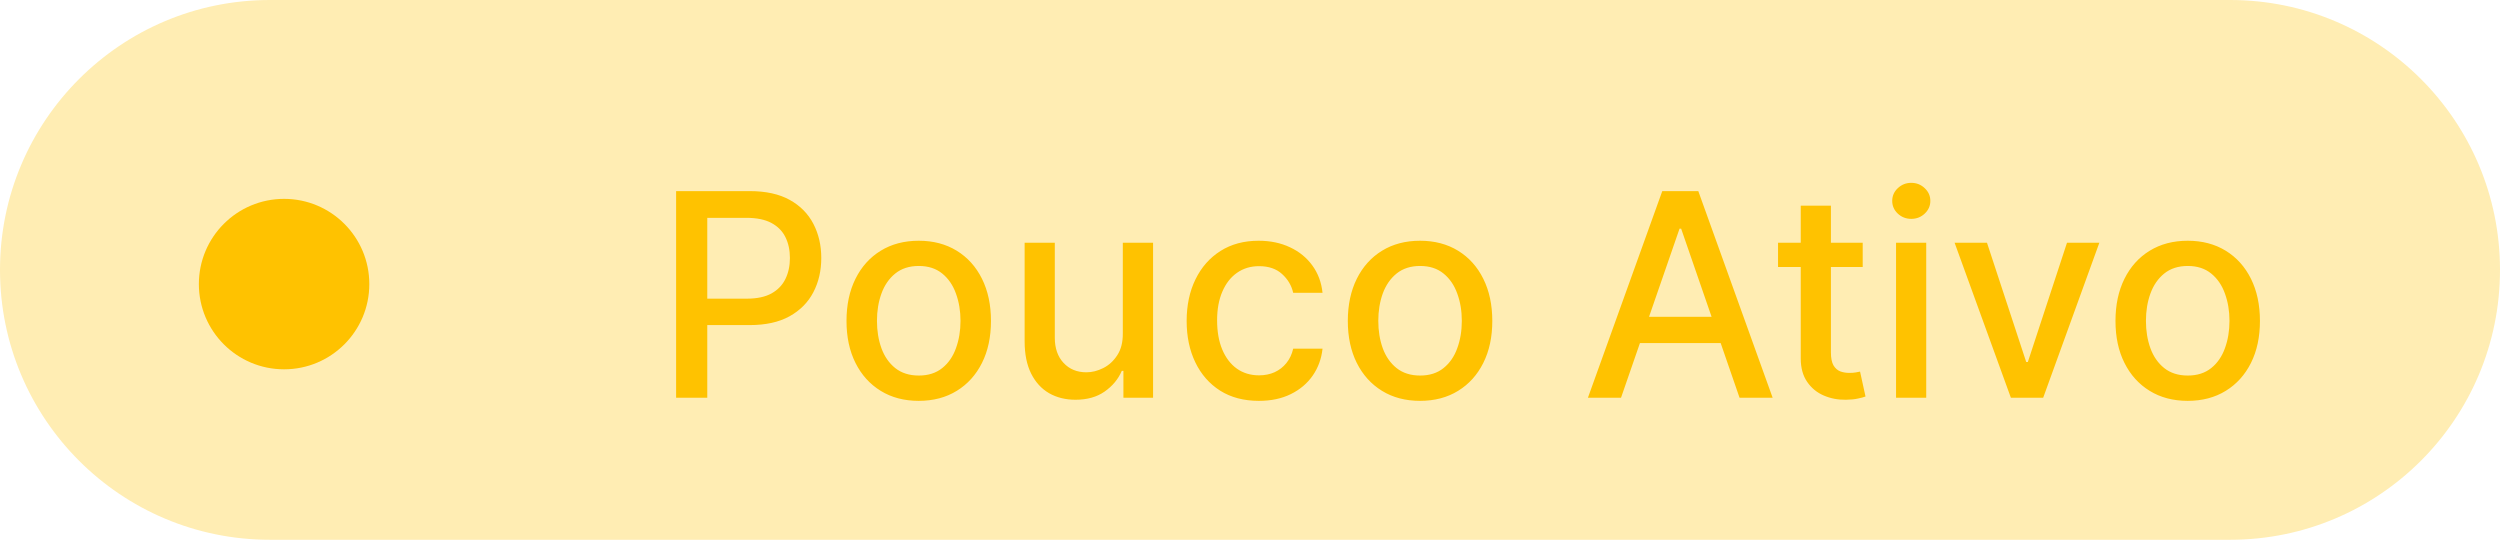
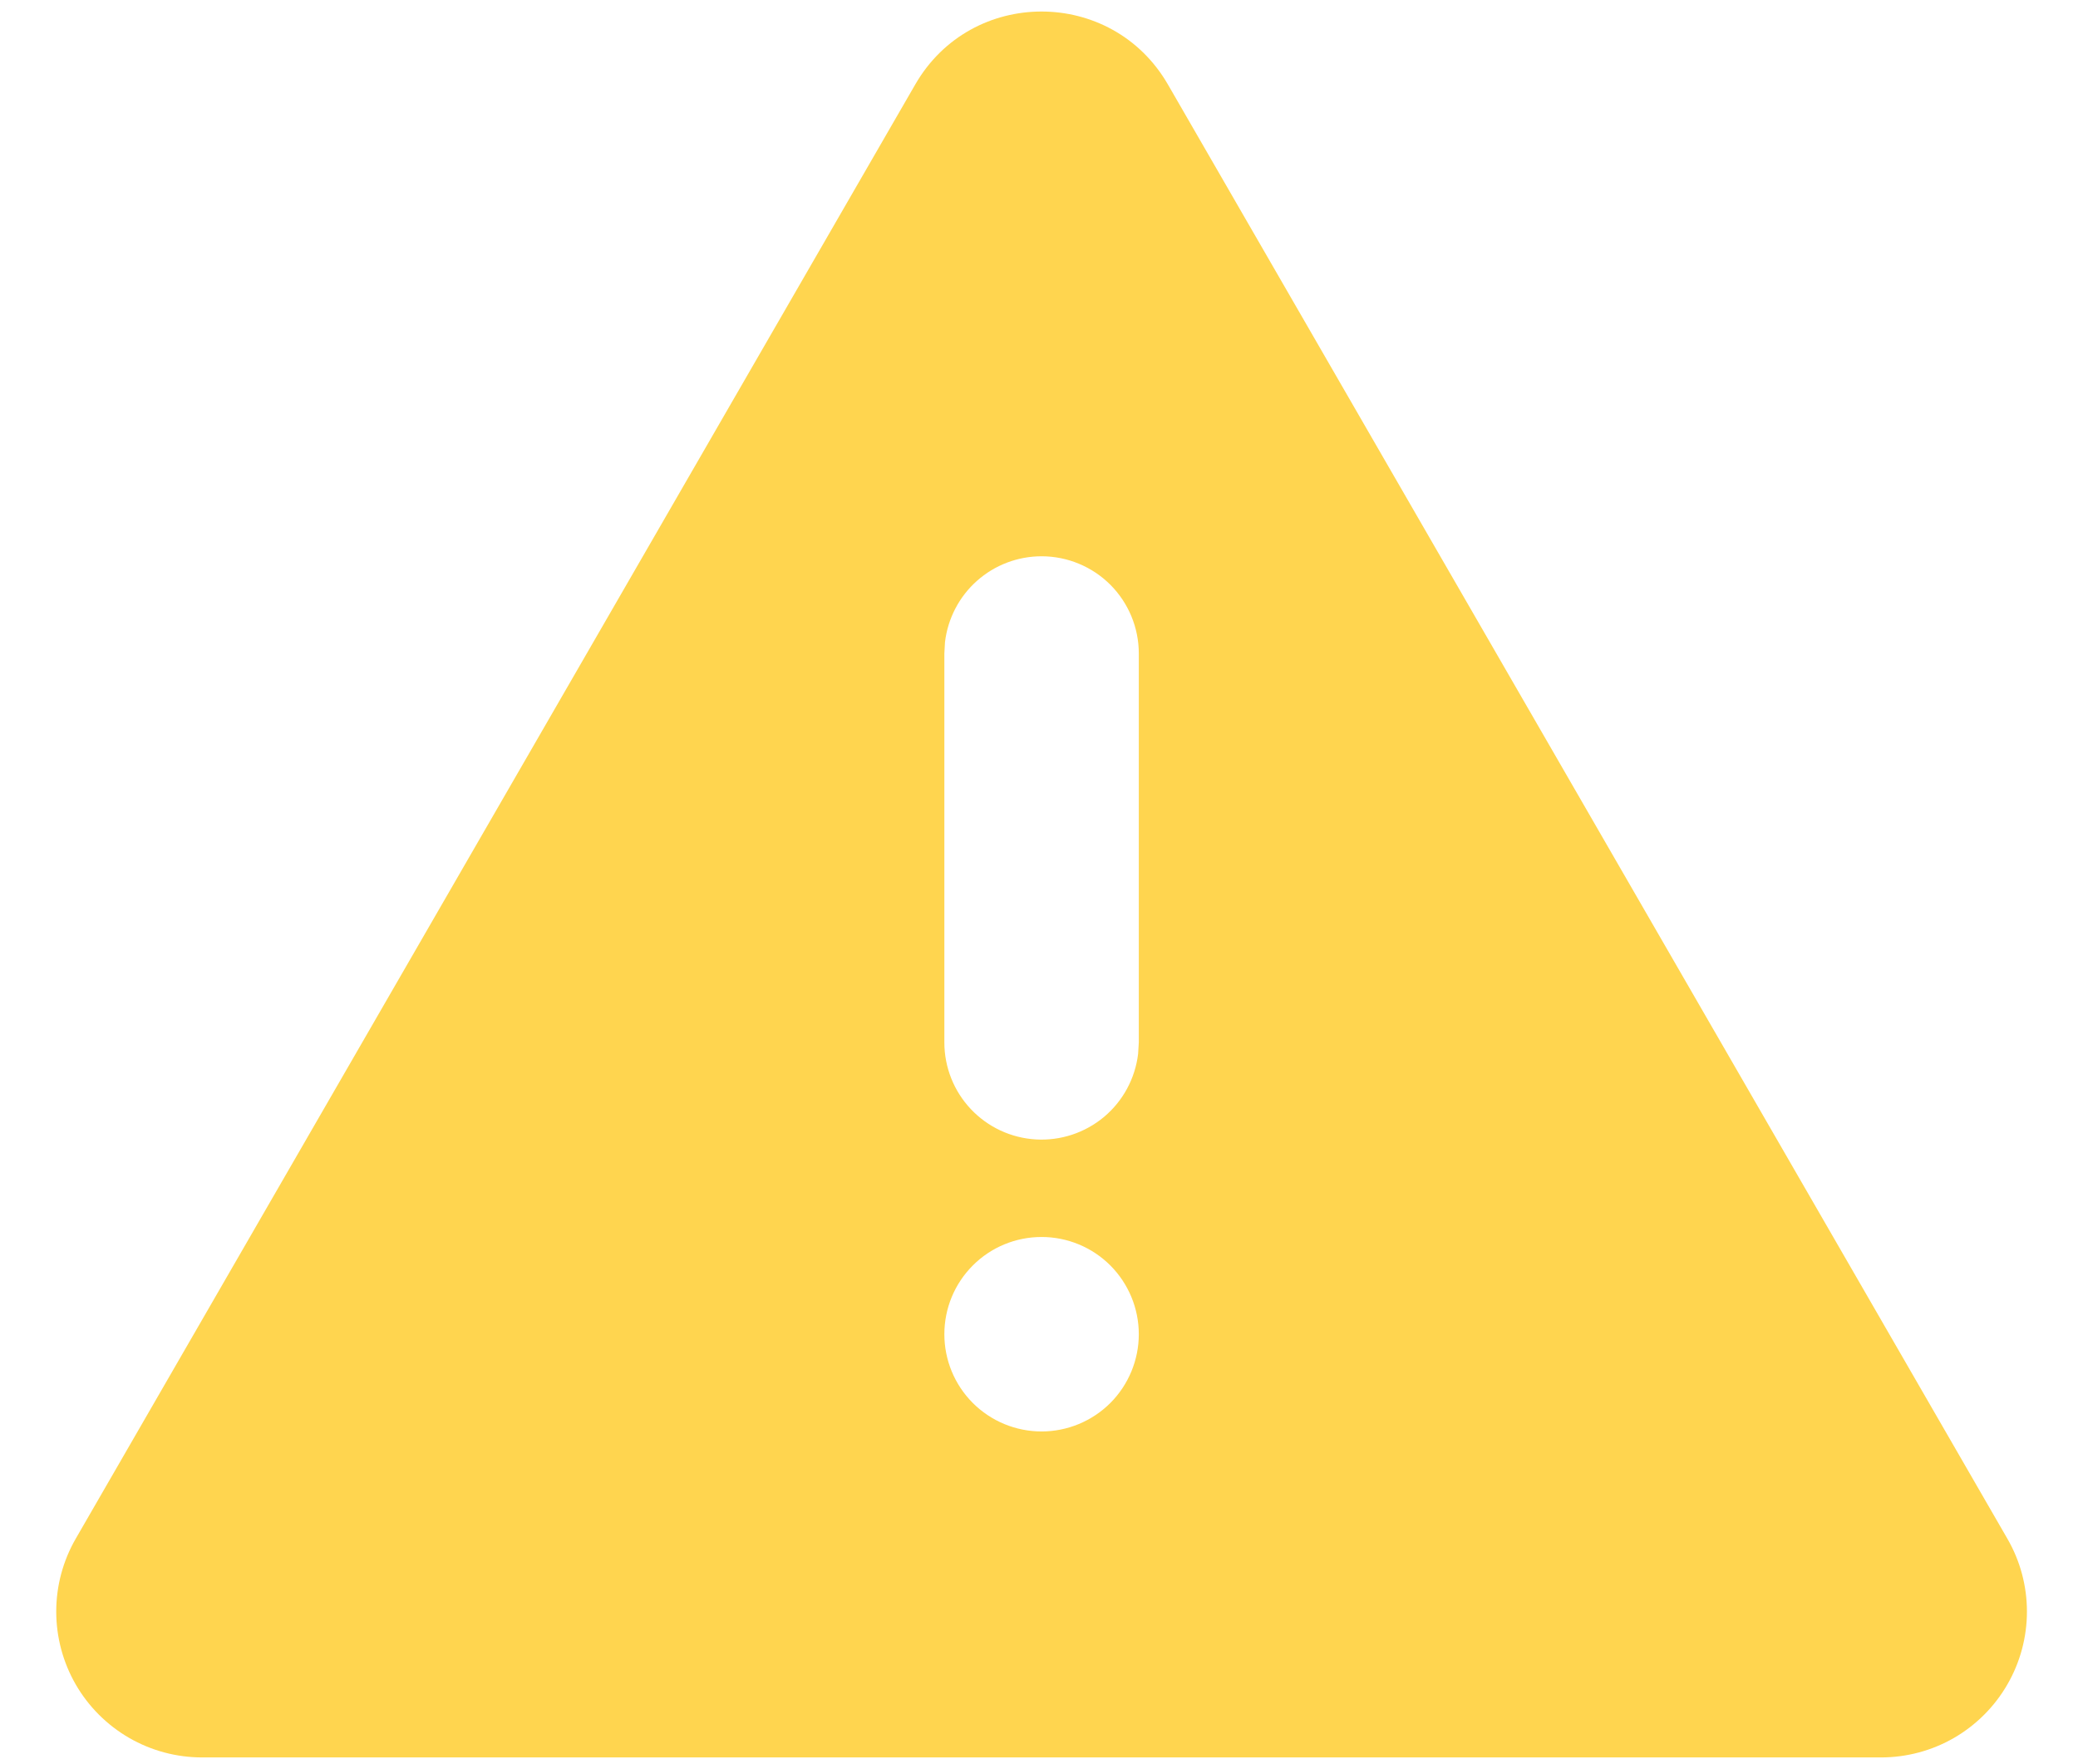
- <svg xmlns="http://www.w3.org/2000/svg" width="88" height="19" viewBox="0 0 88 19" fill="none">
-   <rect width="88" height="19" rx="9.5" fill="#FFC200" fill-opacity="0.3" />
-   <circle cx="10" cy="10" r="3" fill="#FFC200" />
-   <path d="M23.799 14V6.727H26.391C26.957 6.727 27.426 6.83 27.798 7.036C28.169 7.242 28.447 7.524 28.632 7.881C28.817 8.237 28.909 8.637 28.909 9.082C28.909 9.529 28.816 9.932 28.629 10.289C28.444 10.644 28.165 10.926 27.791 11.134C27.419 11.34 26.951 11.443 26.388 11.443H24.605V10.513H26.288C26.646 10.513 26.936 10.451 27.158 10.328C27.381 10.203 27.544 10.032 27.648 9.817C27.753 9.601 27.805 9.356 27.805 9.082C27.805 8.807 27.753 8.563 27.648 8.35C27.544 8.137 27.38 7.97 27.155 7.849C26.932 7.729 26.639 7.668 26.274 7.668H24.896V14H23.799ZM32.34 14.11C31.828 14.11 31.382 13.993 31.001 13.758C30.62 13.524 30.324 13.196 30.113 12.775C29.902 12.354 29.797 11.861 29.797 11.298C29.797 10.732 29.902 10.237 30.113 9.813C30.324 9.389 30.62 9.06 31.001 8.826C31.382 8.592 31.828 8.474 32.34 8.474C32.851 8.474 33.297 8.592 33.678 8.826C34.059 9.06 34.355 9.389 34.566 9.813C34.777 10.237 34.882 10.732 34.882 11.298C34.882 11.861 34.777 12.354 34.566 12.775C34.355 13.196 34.059 13.524 33.678 13.758C33.297 13.993 32.851 14.11 32.34 14.11ZM32.343 13.219C32.675 13.219 32.949 13.131 33.167 12.956C33.385 12.781 33.546 12.548 33.65 12.256C33.756 11.965 33.81 11.644 33.81 11.294C33.81 10.946 33.756 10.626 33.65 10.335C33.546 10.042 33.385 9.806 33.167 9.629C32.949 9.451 32.675 9.362 32.343 9.362C32.009 9.362 31.732 9.451 31.512 9.629C31.294 9.806 31.132 10.042 31.026 10.335C30.921 10.626 30.869 10.946 30.869 11.294C30.869 11.644 30.921 11.965 31.026 12.256C31.132 12.548 31.294 12.781 31.512 12.956C31.732 13.131 32.009 13.219 32.343 13.219ZM39.523 11.738V8.545H40.588V14H39.544V13.055H39.487C39.362 13.347 39.16 13.589 38.883 13.783C38.609 13.975 38.267 14.071 37.857 14.071C37.507 14.071 37.197 13.994 36.927 13.84C36.659 13.684 36.448 13.453 36.295 13.148C36.143 12.842 36.067 12.465 36.067 12.015V8.545H37.129V11.887C37.129 12.259 37.232 12.555 37.438 12.775C37.644 12.995 37.911 13.105 38.241 13.105C38.44 13.105 38.637 13.055 38.834 12.956C39.032 12.857 39.197 12.706 39.327 12.505C39.46 12.304 39.525 12.048 39.523 11.738ZM44.312 14.11C43.784 14.11 43.33 13.991 42.949 13.751C42.57 13.51 42.279 13.177 42.075 12.754C41.871 12.33 41.77 11.845 41.77 11.298C41.77 10.744 41.874 10.255 42.082 9.831C42.29 9.405 42.584 9.072 42.963 8.833C43.342 8.594 43.788 8.474 44.301 8.474C44.716 8.474 45.085 8.551 45.409 8.705C45.734 8.857 45.995 9.07 46.194 9.344C46.395 9.619 46.515 9.94 46.553 10.307H45.52C45.463 10.051 45.333 9.831 45.129 9.646C44.928 9.462 44.658 9.369 44.319 9.369C44.023 9.369 43.764 9.447 43.541 9.604C43.321 9.758 43.15 9.978 43.027 10.264C42.904 10.548 42.842 10.884 42.842 11.273C42.842 11.671 42.902 12.014 43.023 12.303C43.144 12.591 43.314 12.815 43.534 12.974C43.757 13.132 44.019 13.212 44.319 13.212C44.52 13.212 44.703 13.175 44.866 13.102C45.032 13.026 45.17 12.918 45.282 12.778C45.395 12.639 45.475 12.471 45.52 12.274H46.553C46.515 12.627 46.4 12.942 46.209 13.219C46.017 13.496 45.76 13.713 45.438 13.872C45.118 14.031 44.743 14.11 44.312 14.11ZM49.986 14.11C49.475 14.11 49.028 13.993 48.647 13.758C48.266 13.524 47.97 13.196 47.759 12.775C47.549 12.354 47.443 11.861 47.443 11.298C47.443 10.732 47.549 10.237 47.759 9.813C47.97 9.389 48.266 9.06 48.647 8.826C49.028 8.592 49.475 8.474 49.986 8.474C50.497 8.474 50.944 8.592 51.325 8.826C51.706 9.06 52.002 9.389 52.212 9.813C52.423 10.237 52.529 10.732 52.529 11.298C52.529 11.861 52.423 12.354 52.212 12.775C52.002 13.196 51.706 13.524 51.325 13.758C50.944 13.993 50.497 14.11 49.986 14.11ZM49.989 13.219C50.321 13.219 50.596 13.131 50.813 12.956C51.031 12.781 51.192 12.548 51.296 12.256C51.403 11.965 51.456 11.644 51.456 11.294C51.456 10.946 51.403 10.626 51.296 10.335C51.192 10.042 51.031 9.806 50.813 9.629C50.596 9.451 50.321 9.362 49.989 9.362C49.656 9.362 49.379 9.451 49.159 9.629C48.941 9.806 48.779 10.042 48.672 10.335C48.568 10.626 48.516 10.946 48.516 11.294C48.516 11.644 48.568 11.965 48.672 12.256C48.779 12.548 48.941 12.781 49.159 12.956C49.379 13.131 49.656 13.219 49.989 13.219ZM57.06 14H55.895L58.512 6.727H59.78L62.397 14H61.232L59.176 8.048H59.12L57.06 14ZM57.255 11.152H61.034V12.075H57.255V11.152ZM65.567 8.545V9.398H62.587V8.545H65.567ZM63.386 7.239H64.448V12.398C64.448 12.604 64.479 12.759 64.54 12.864C64.602 12.965 64.681 13.035 64.778 13.073C64.878 13.109 64.985 13.126 65.101 13.126C65.187 13.126 65.261 13.12 65.325 13.109C65.389 13.097 65.439 13.087 65.474 13.08L65.666 13.957C65.605 13.981 65.517 14.005 65.403 14.028C65.29 14.055 65.147 14.069 64.977 14.071C64.698 14.076 64.437 14.026 64.196 13.922C63.954 13.818 63.759 13.657 63.61 13.439C63.461 13.221 63.386 12.948 63.386 12.619V7.239ZM66.741 14V8.545H67.803V14H66.741ZM67.277 7.704C67.093 7.704 66.934 7.642 66.802 7.519C66.671 7.394 66.606 7.245 66.606 7.072C66.606 6.897 66.671 6.747 66.802 6.624C66.934 6.499 67.093 6.436 67.277 6.436C67.462 6.436 67.619 6.499 67.75 6.624C67.882 6.747 67.948 6.897 67.948 7.072C67.948 7.245 67.882 7.394 67.75 7.519C67.619 7.642 67.462 7.704 67.277 7.704ZM73.897 8.545L71.92 14H70.783L68.802 8.545H69.942L71.323 12.743H71.38L72.758 8.545H73.897ZM77.007 14.11C76.496 14.11 76.05 13.993 75.669 13.758C75.287 13.524 74.992 13.196 74.781 12.775C74.57 12.354 74.465 11.861 74.465 11.298C74.465 10.732 74.57 10.237 74.781 9.813C74.992 9.389 75.287 9.06 75.669 8.826C76.05 8.592 76.496 8.474 77.007 8.474C77.519 8.474 77.965 8.592 78.346 8.826C78.727 9.06 79.023 9.389 79.234 9.813C79.445 10.237 79.55 10.732 79.55 11.298C79.55 11.861 79.445 12.354 79.234 12.775C79.023 13.196 78.727 13.524 78.346 13.758C77.965 13.993 77.519 14.11 77.007 14.11ZM77.011 13.219C77.342 13.219 77.617 13.131 77.835 12.956C78.053 12.781 78.214 12.548 78.318 12.256C78.424 11.965 78.478 11.644 78.478 11.294C78.478 10.946 78.424 10.626 78.318 10.335C78.214 10.042 78.053 9.806 77.835 9.629C77.617 9.451 77.342 9.362 77.011 9.362C76.677 9.362 76.4 9.451 76.18 9.629C75.962 9.806 75.8 10.042 75.694 10.335C75.589 10.626 75.537 10.946 75.537 11.294C75.537 11.644 75.589 11.965 75.694 12.256C75.8 12.548 75.962 12.781 76.18 12.956C76.4 13.131 76.677 13.219 77.011 13.219Z" fill="#FFC200" />
+ <svg xmlns="http://www.w3.org/2000/svg" width="33" height="28" viewBox="0 0 33 28" fill="none">
+   <path d="M18.547 1.341L31.878 24.432C32.082 24.784 32.189 25.183 32.189 25.59C32.189 25.996 32.082 26.396 31.878 26.748C31.675 27.1 31.383 27.392 31.031 27.596C30.679 27.799 30.279 27.906 29.873 27.906H3.209C2.802 27.906 2.403 27.799 2.051 27.596C1.699 27.392 1.406 27.1 1.203 26.748C1 26.396 0.893 25.996 0.893 25.59C0.893 25.183 1 24.784 1.203 24.432L14.535 1.341C15.426 -0.203 17.654 -0.203 18.547 1.341ZM16.541 19.642C16.131 19.642 15.738 19.804 15.449 20.094C15.159 20.384 14.997 20.776 14.997 21.186C14.997 21.595 15.159 21.988 15.449 22.278C15.738 22.567 16.131 22.73 16.541 22.73C16.95 22.73 17.343 22.567 17.633 22.278C17.922 21.988 18.085 21.595 18.085 21.186C18.085 20.776 17.922 20.384 17.633 20.094C17.343 19.804 16.95 19.642 16.541 19.642ZM16.541 8.833C16.163 8.833 15.797 8.972 15.515 9.223C15.232 9.474 15.052 9.821 15.007 10.196L14.997 10.377V16.553C14.997 16.947 15.148 17.326 15.418 17.612C15.688 17.898 16.057 18.07 16.45 18.093C16.843 18.116 17.23 17.988 17.532 17.736C17.834 17.483 18.027 17.125 18.074 16.734L18.085 16.553V10.377C18.085 9.967 17.922 9.575 17.633 9.285C17.343 8.996 16.95 8.833 16.541 8.833Z" fill="#FFD54F" />
</svg>
